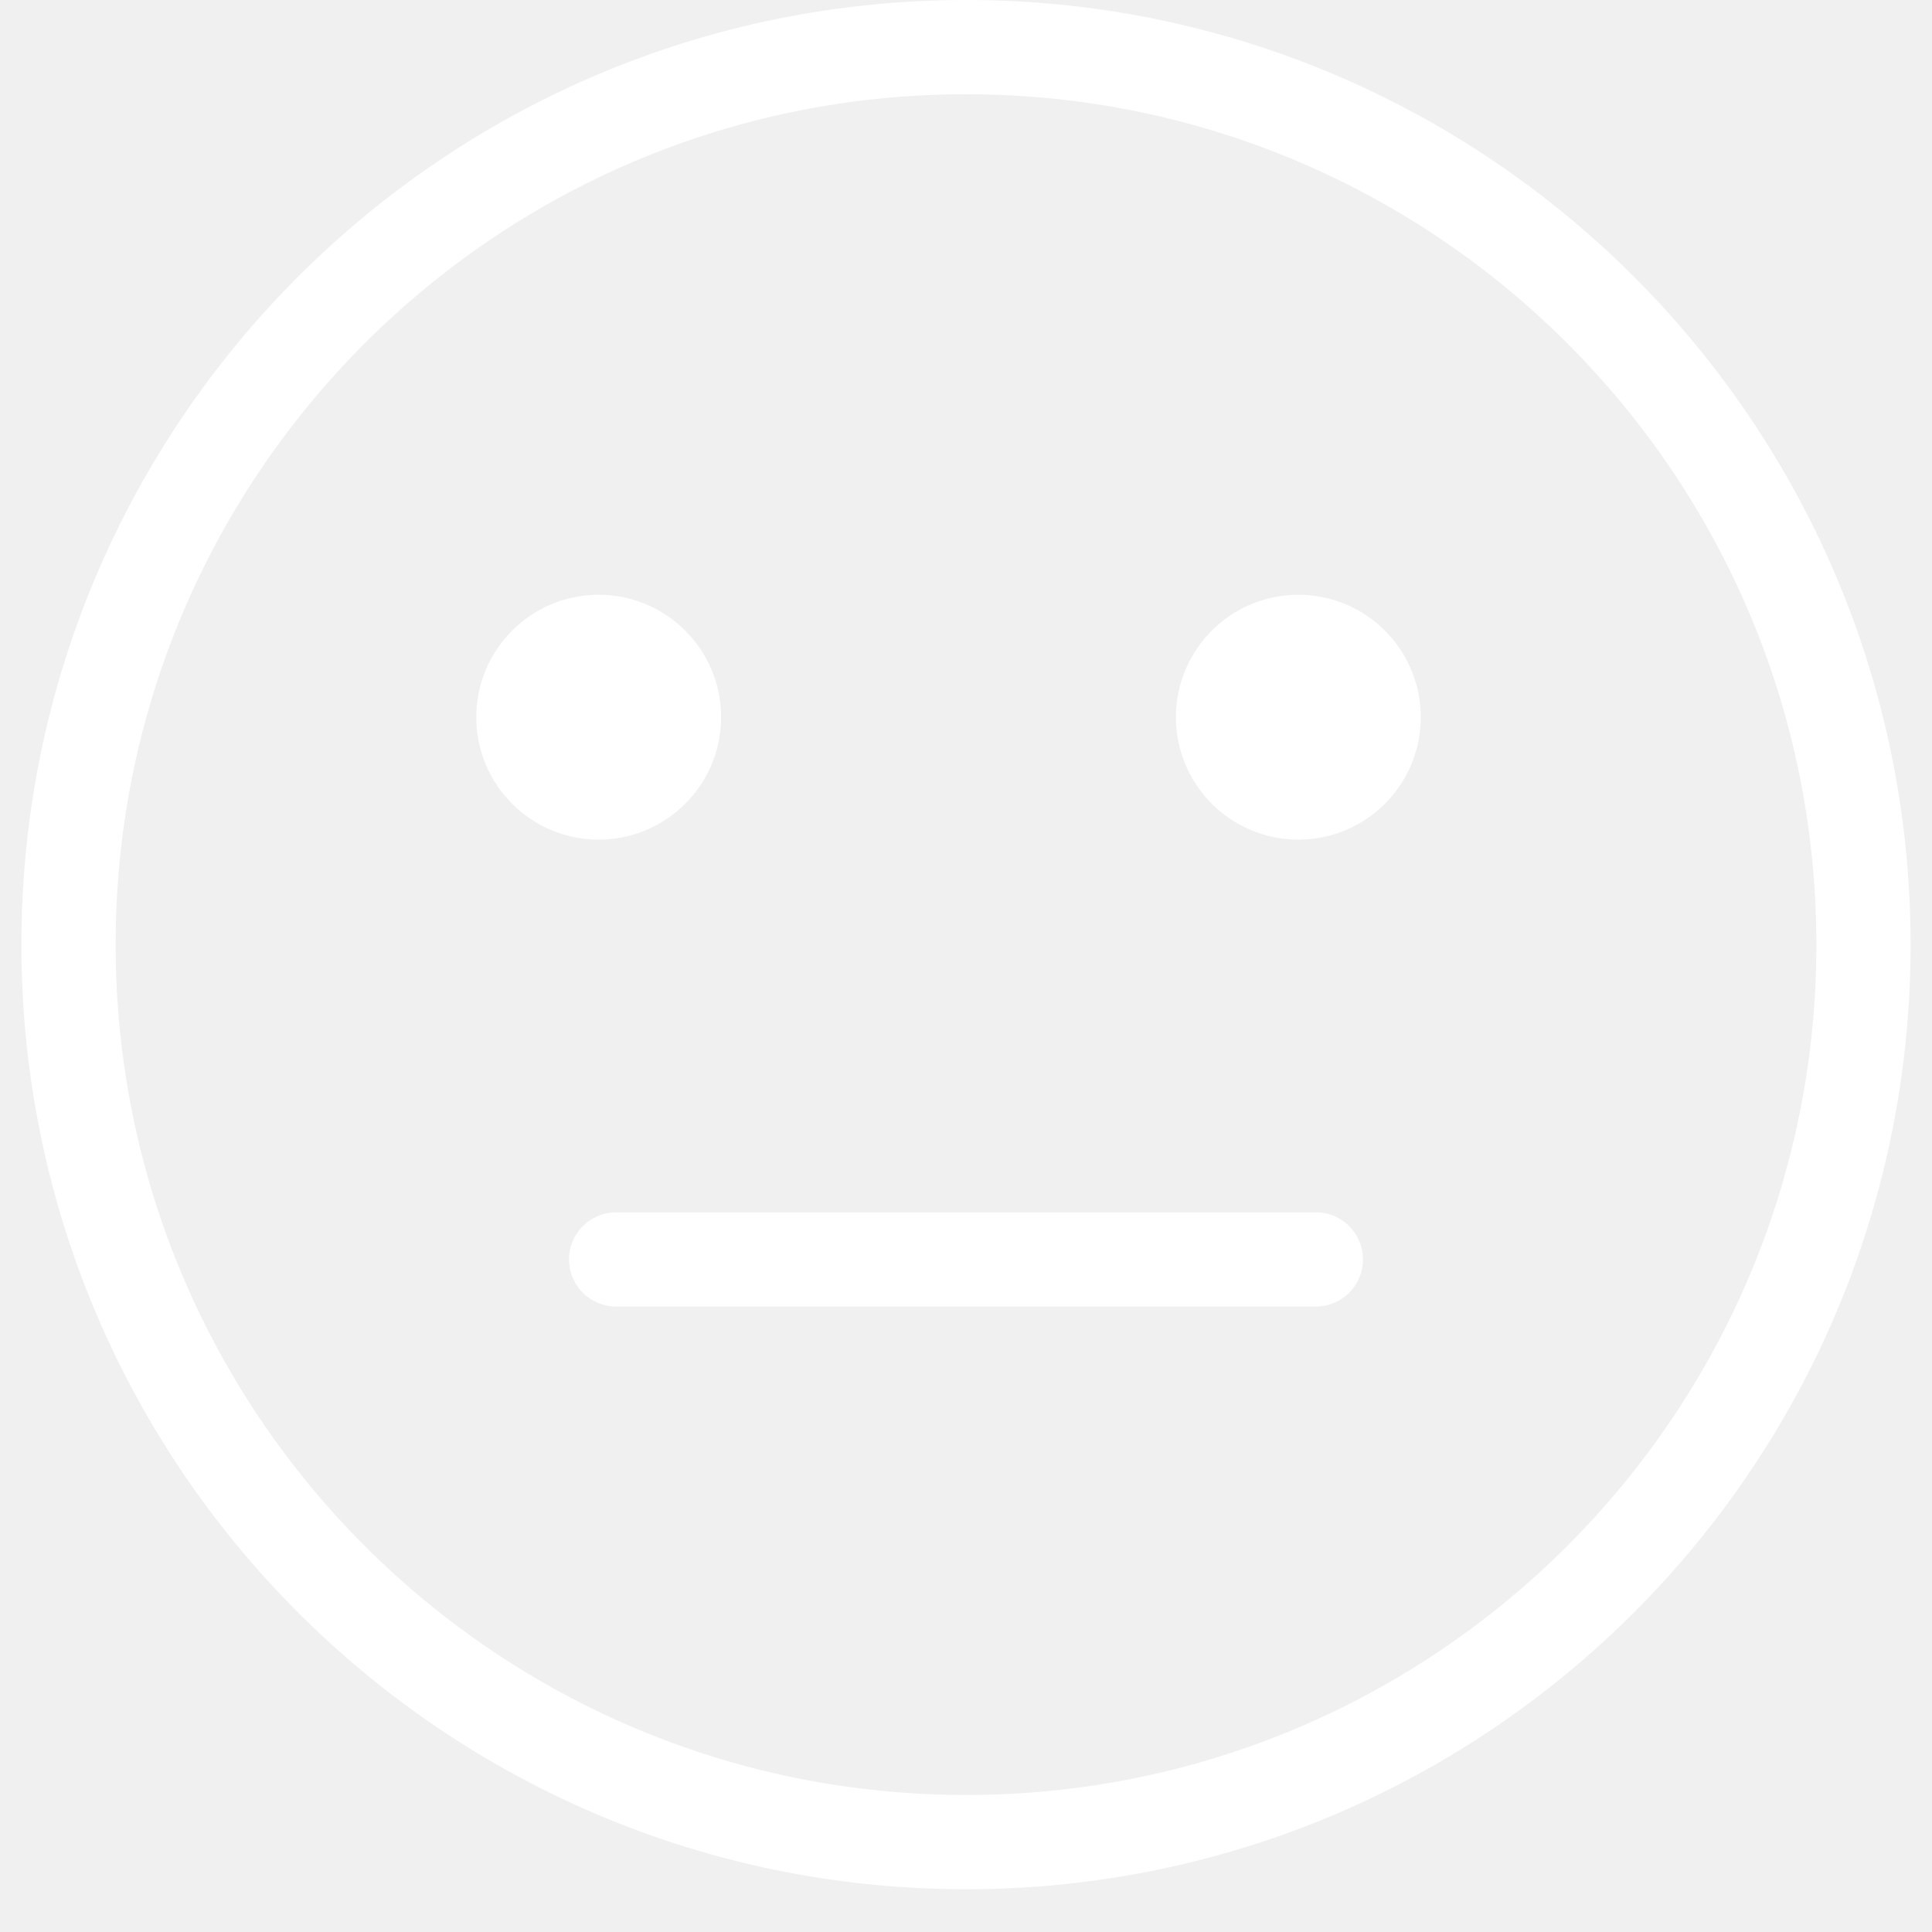
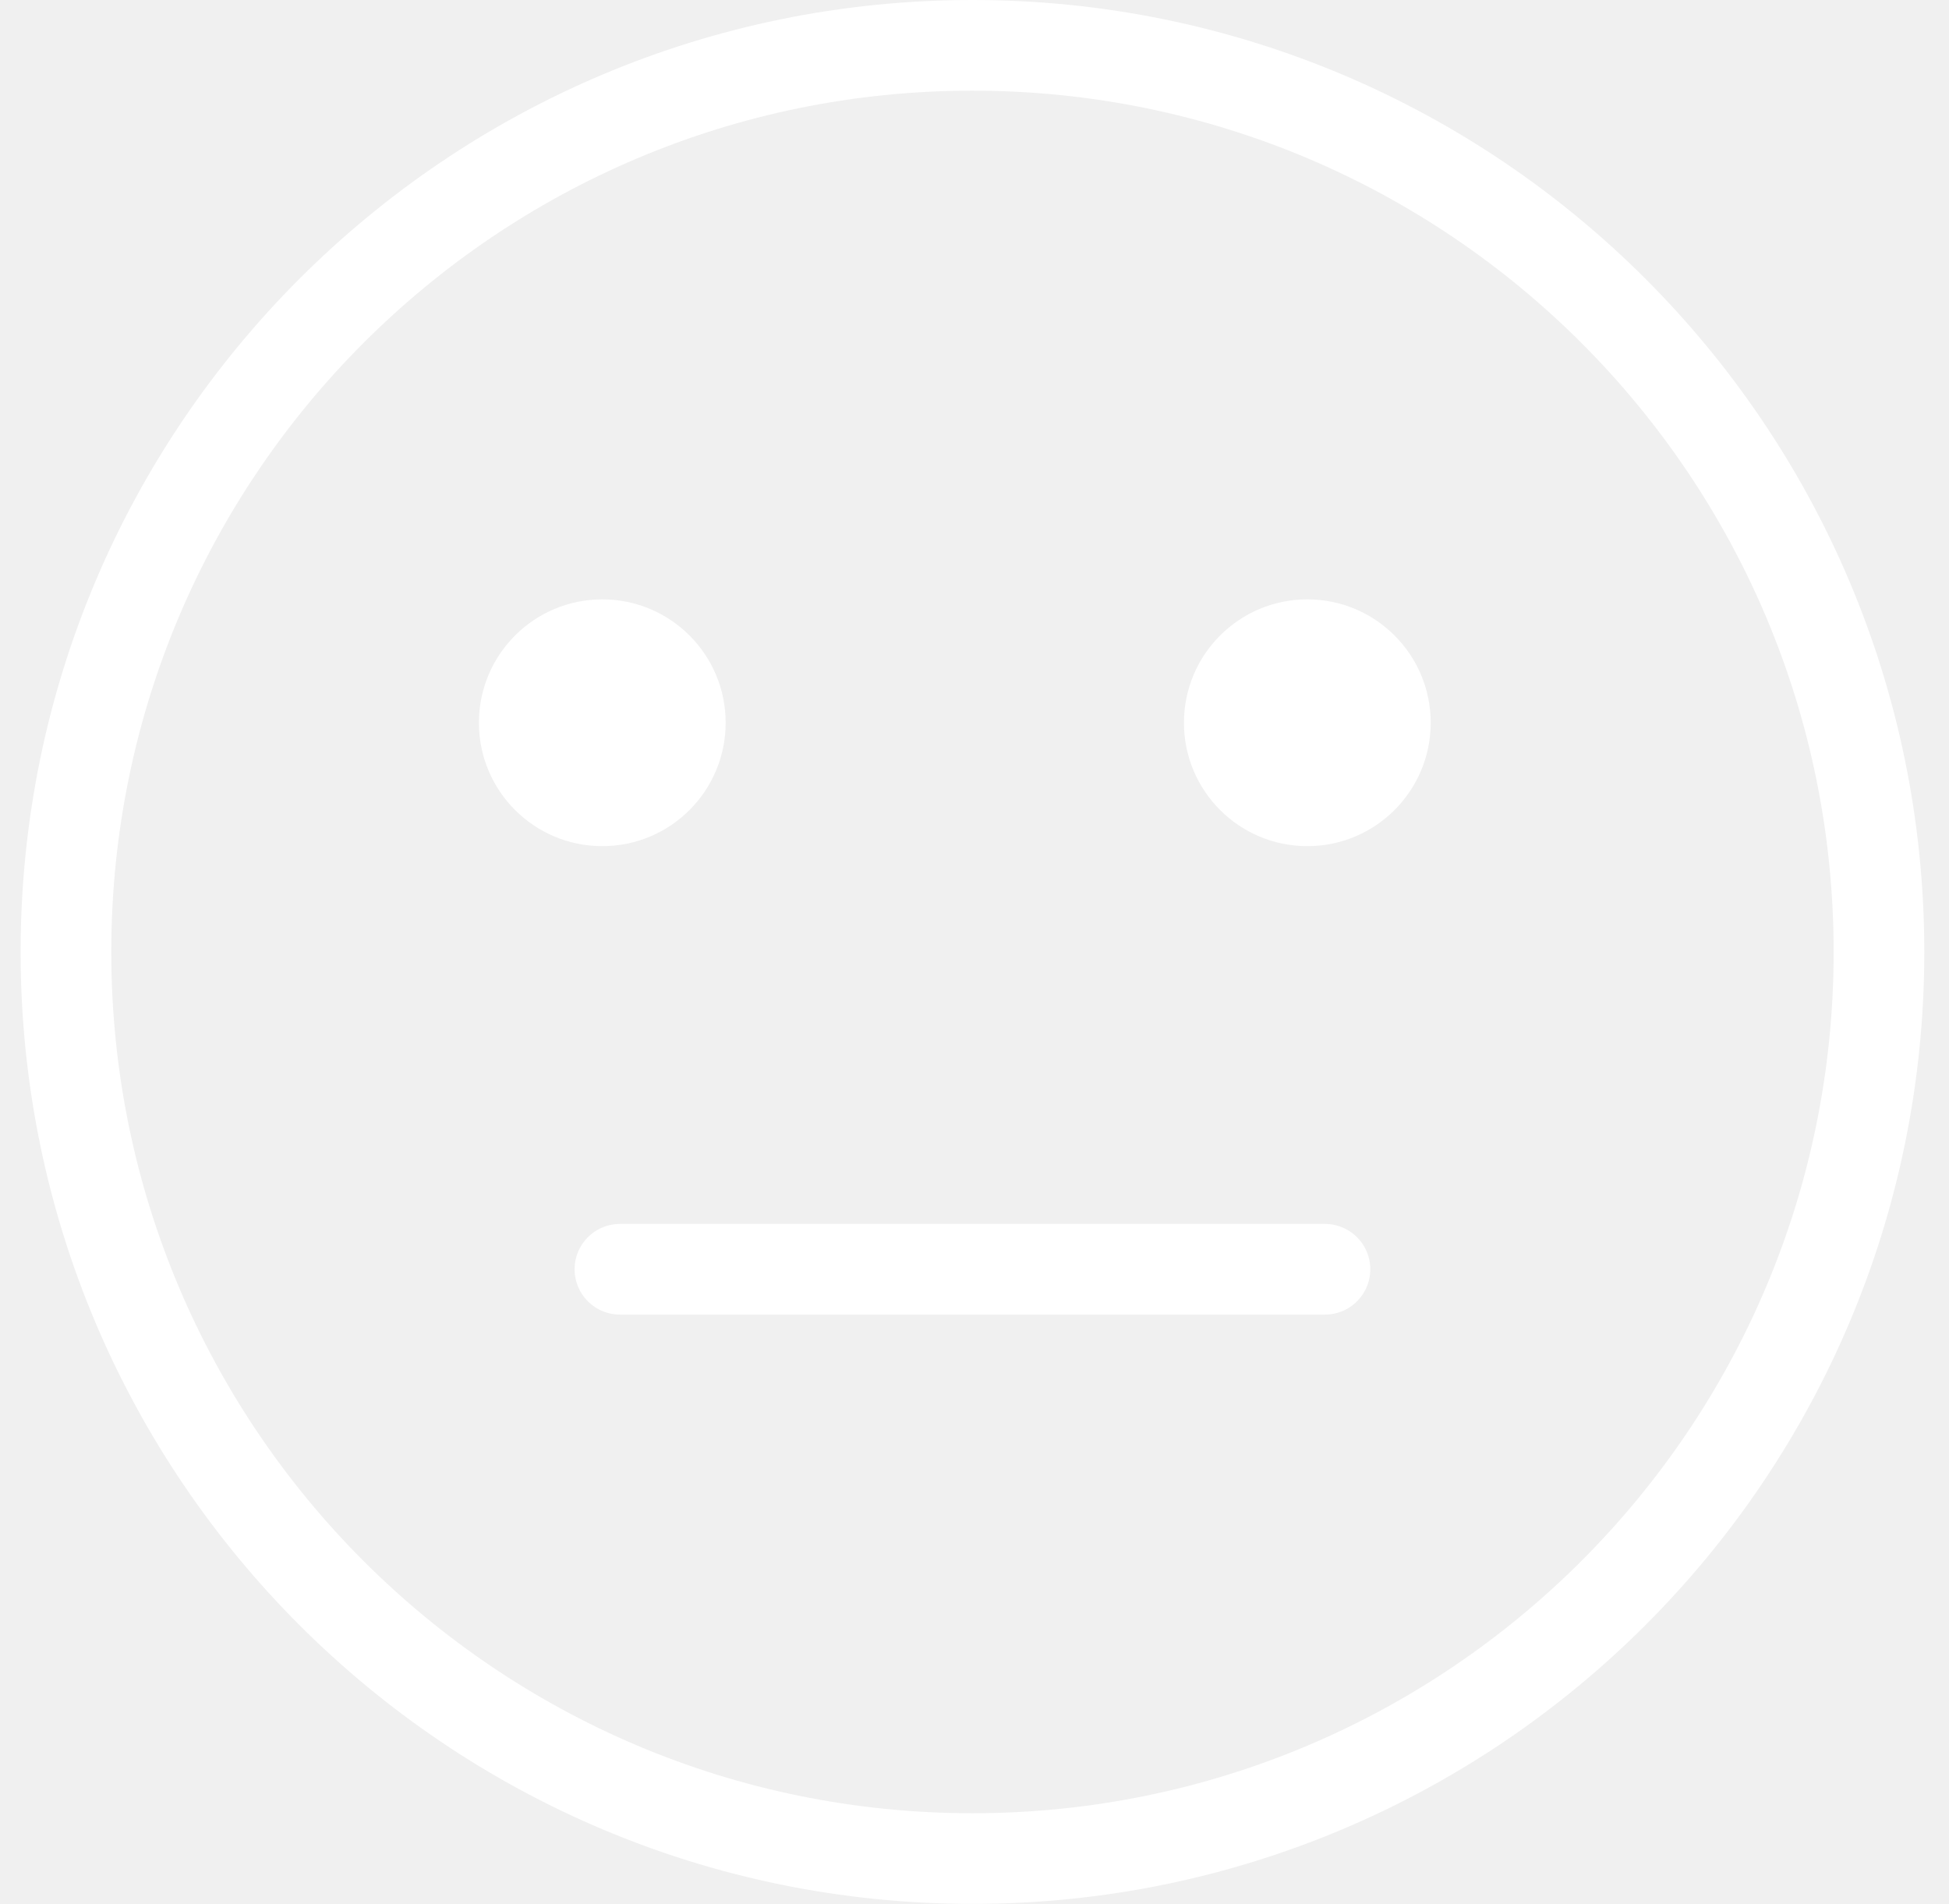
- <svg xmlns="http://www.w3.org/2000/svg" width="41" height="41" viewBox="0 0 41 41" fill="none">
-   <circle cx="20.5" cy="20.046" r="19.046" stroke="white" stroke-width="2" />
-   <path d="M13.076 26.727H27.924" stroke="white" stroke-width="2" stroke-linecap="round" />
-   <circle cx="12.705" cy="15.22" r="2.598" fill="white" />
-   <circle cx="27.553" cy="15.22" r="2.598" fill="white" />
+ <svg xmlns="http://www.w3.org/2000/svg" width="43" height="42" viewBox="0 0 43 42" fill="none">
+   <circle cx="21.455" cy="21" r="20" stroke="white" stroke-width="2" />
+   <path d="M13.677 28H29.232" stroke="white" stroke-width="2" stroke-linecap="round" />
+   <circle cx="13.288" cy="15.944" r="2.722" fill="white" />
+   <circle cx="28.843" cy="15.944" r="2.722" fill="white" />
</svg>
